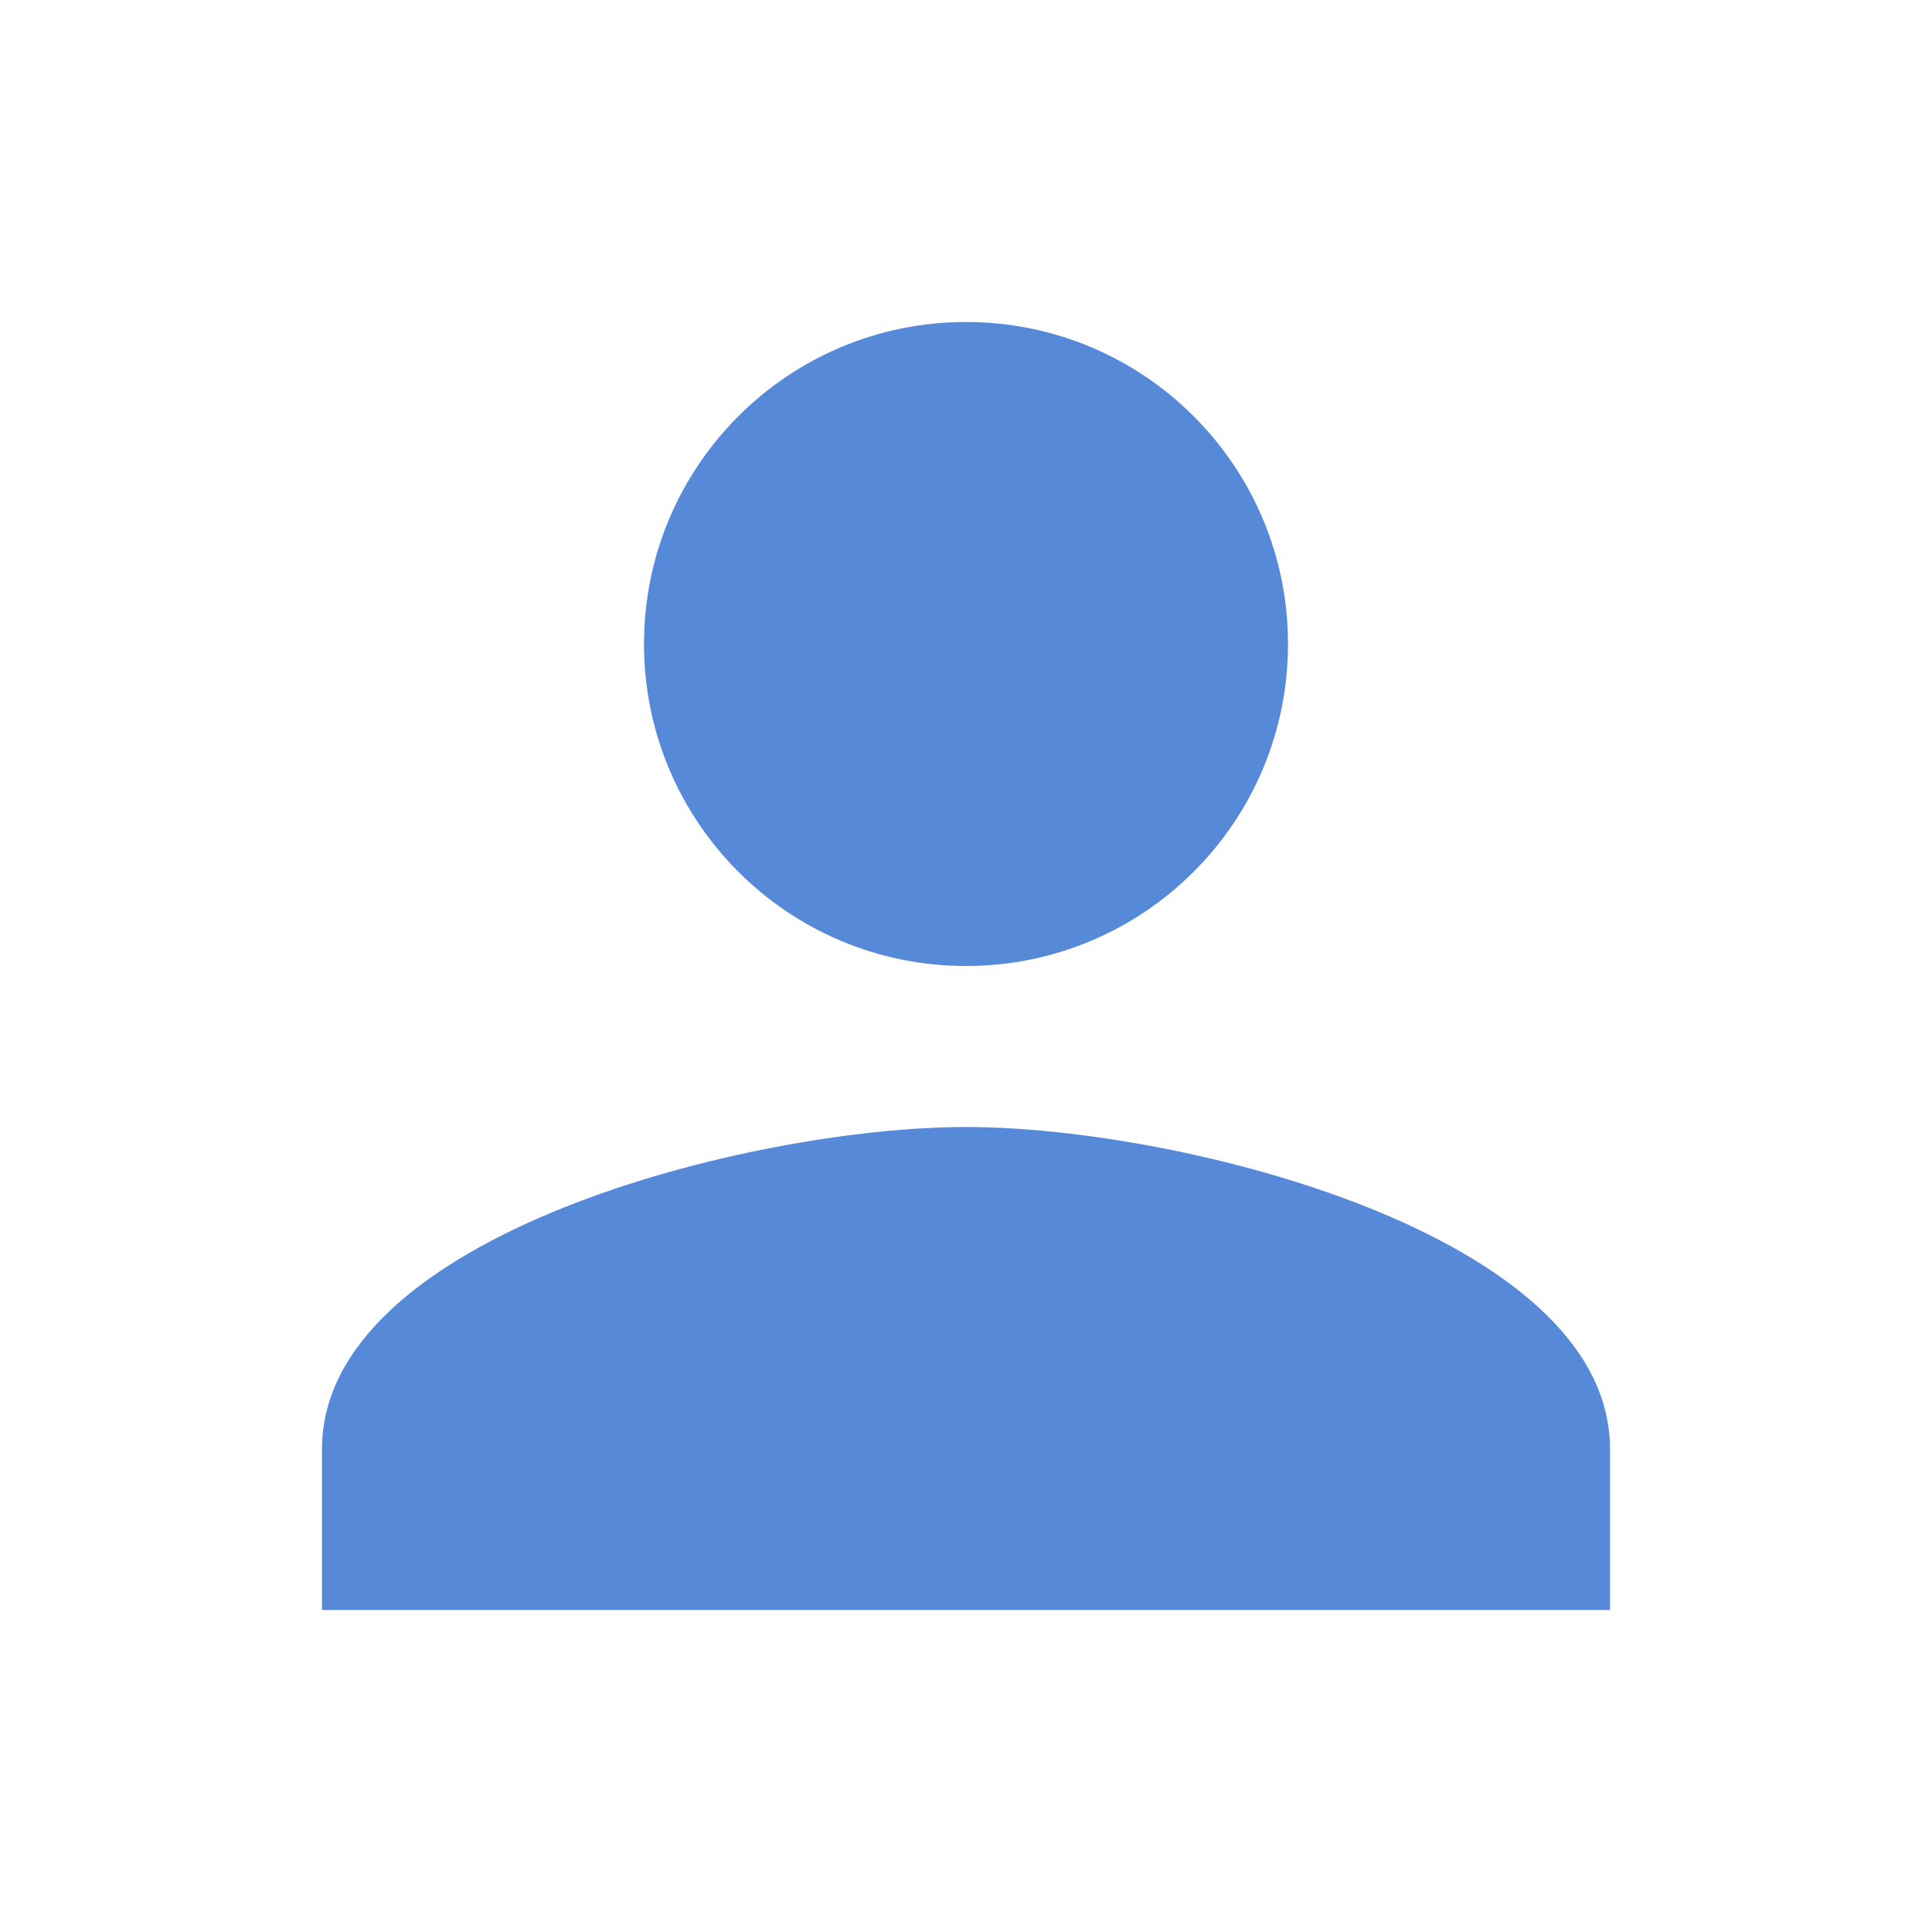
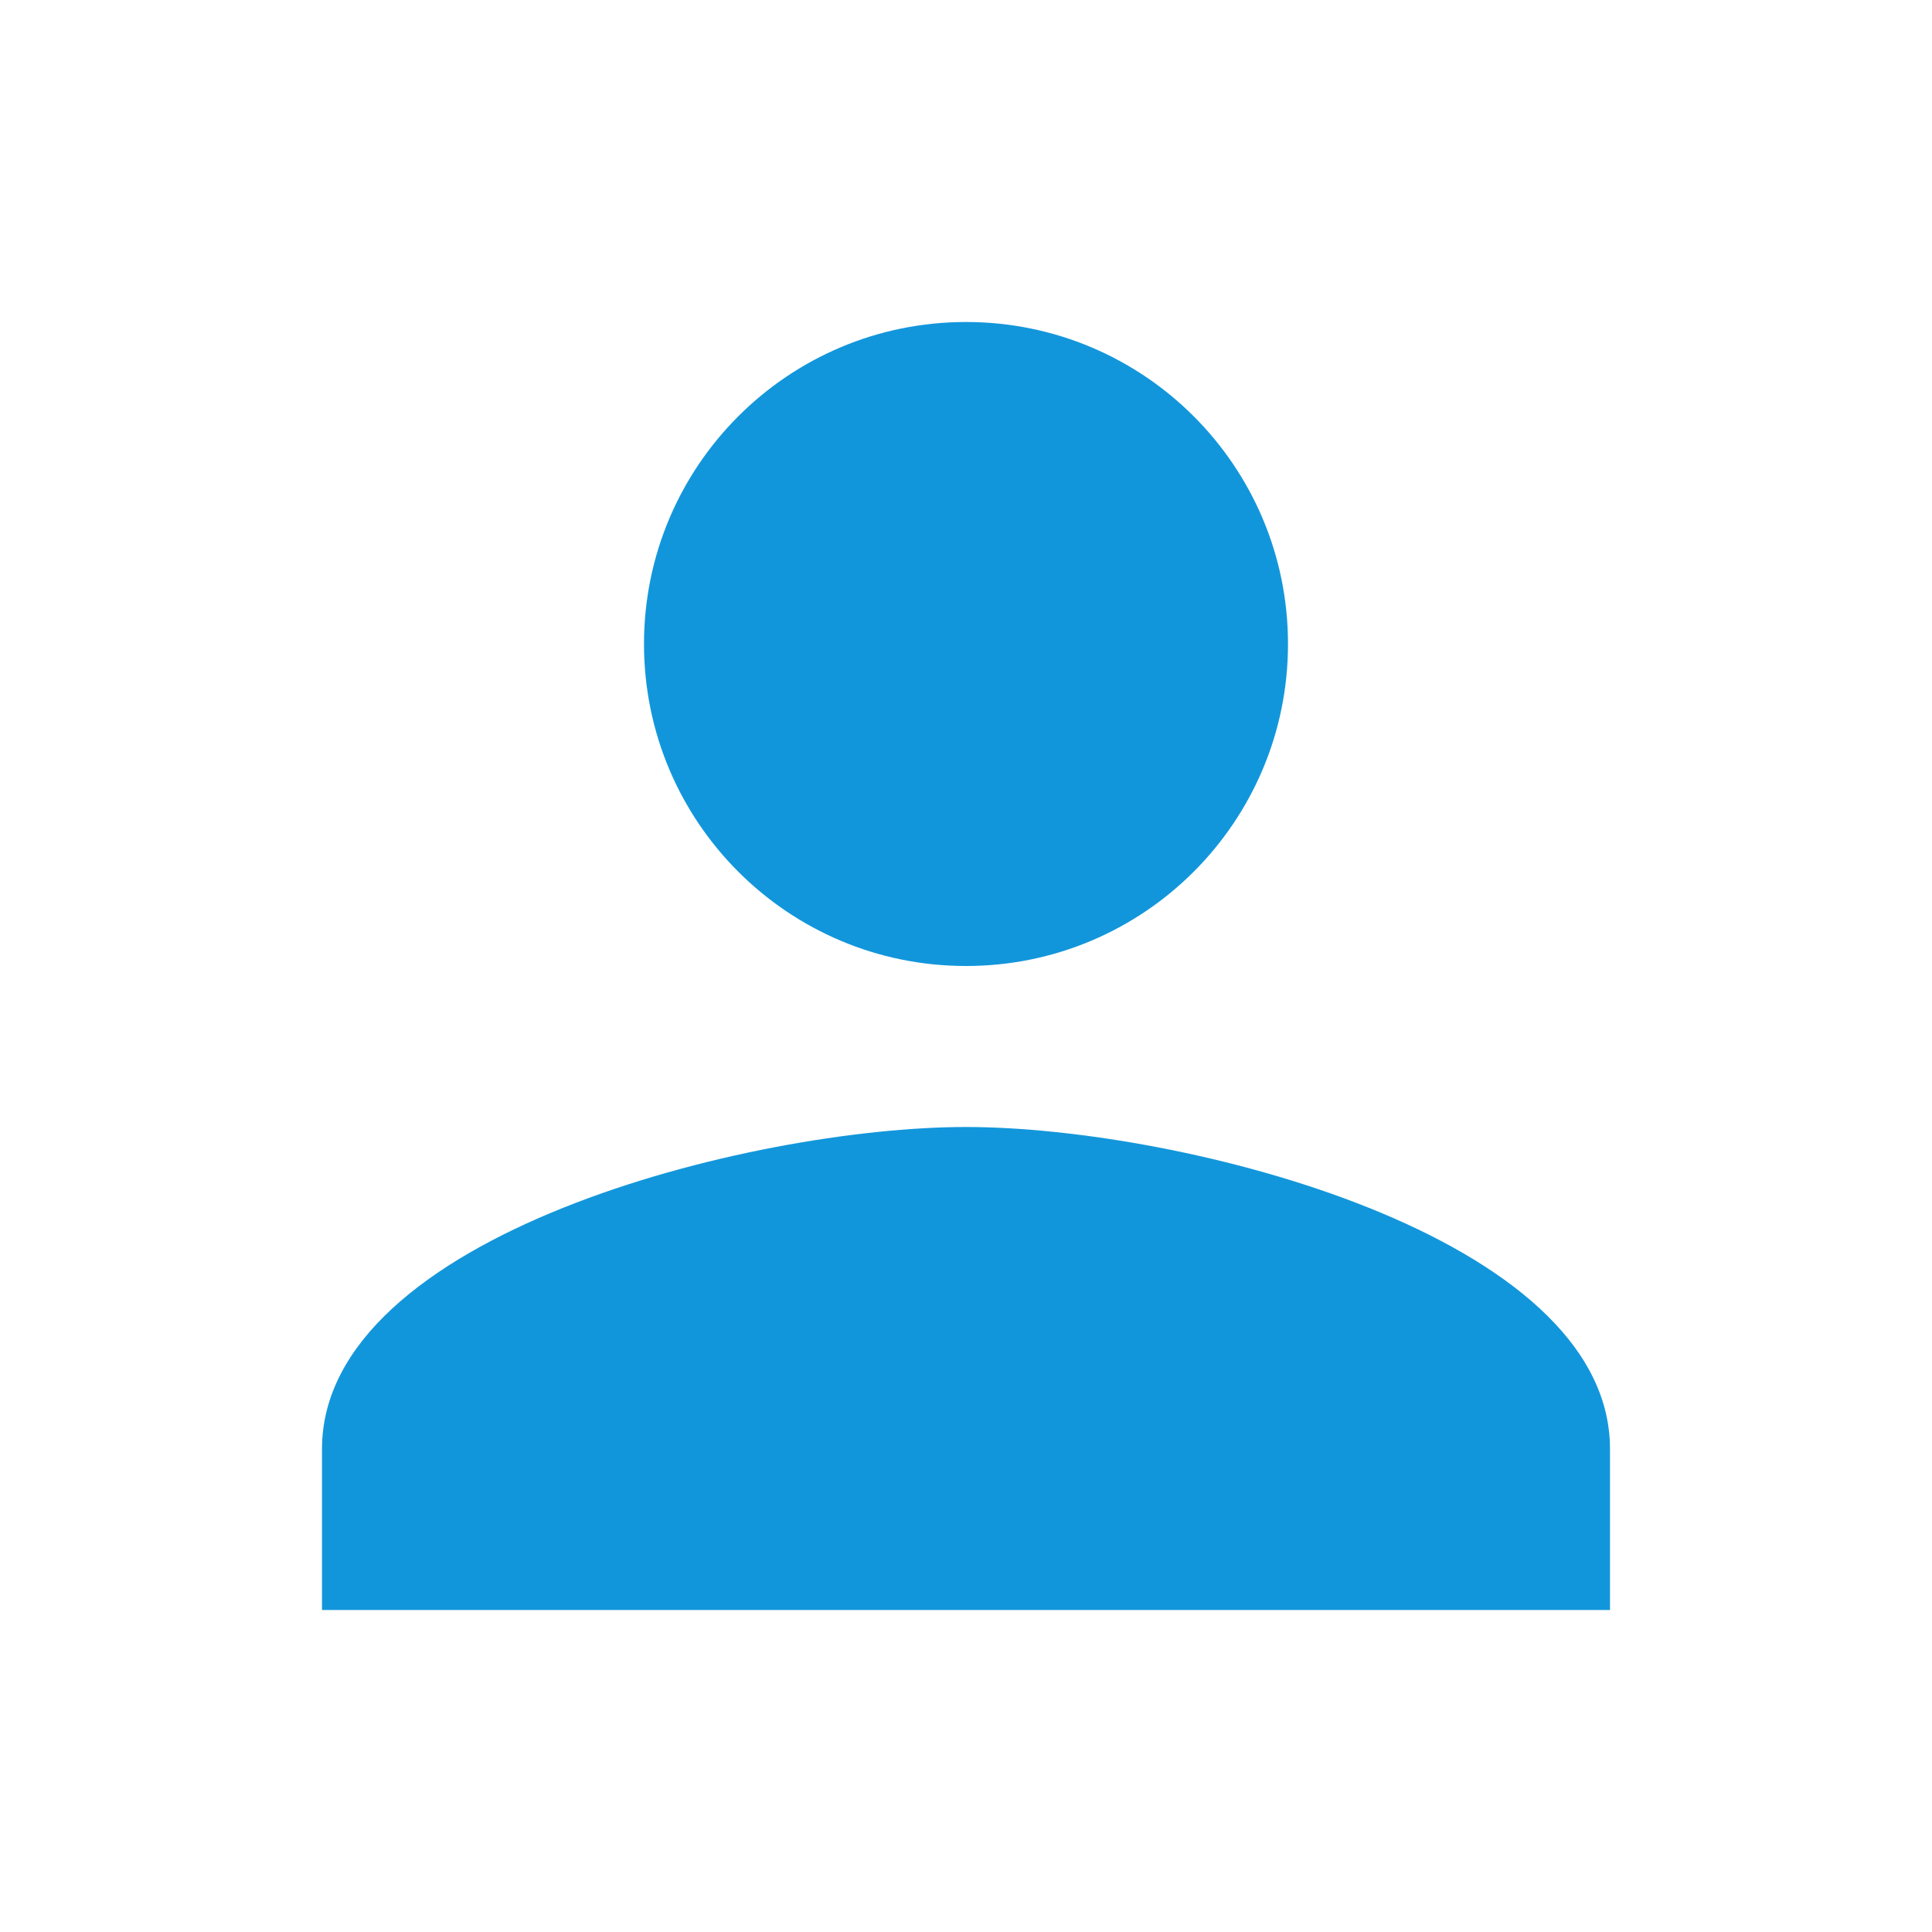
<svg xmlns="http://www.w3.org/2000/svg" viewBox="0 0 24 24">
  <defs>
-     <style>.cls-1{fill:#5789d9;}</style>
+     <style>.cls-1{fill:#1296db;}</style>
  </defs>
  <path class="cls-1" d="M12,12c2.21,0,4-1.79,4-4s-1.79-4-4-4-4,1.79-4,4,1.79,4,4,4Zm0,2c-2.67,0-8,1.34-8,4v2h16v-2c0-2.66-5.33-4-8-4Z" />
</svg>
